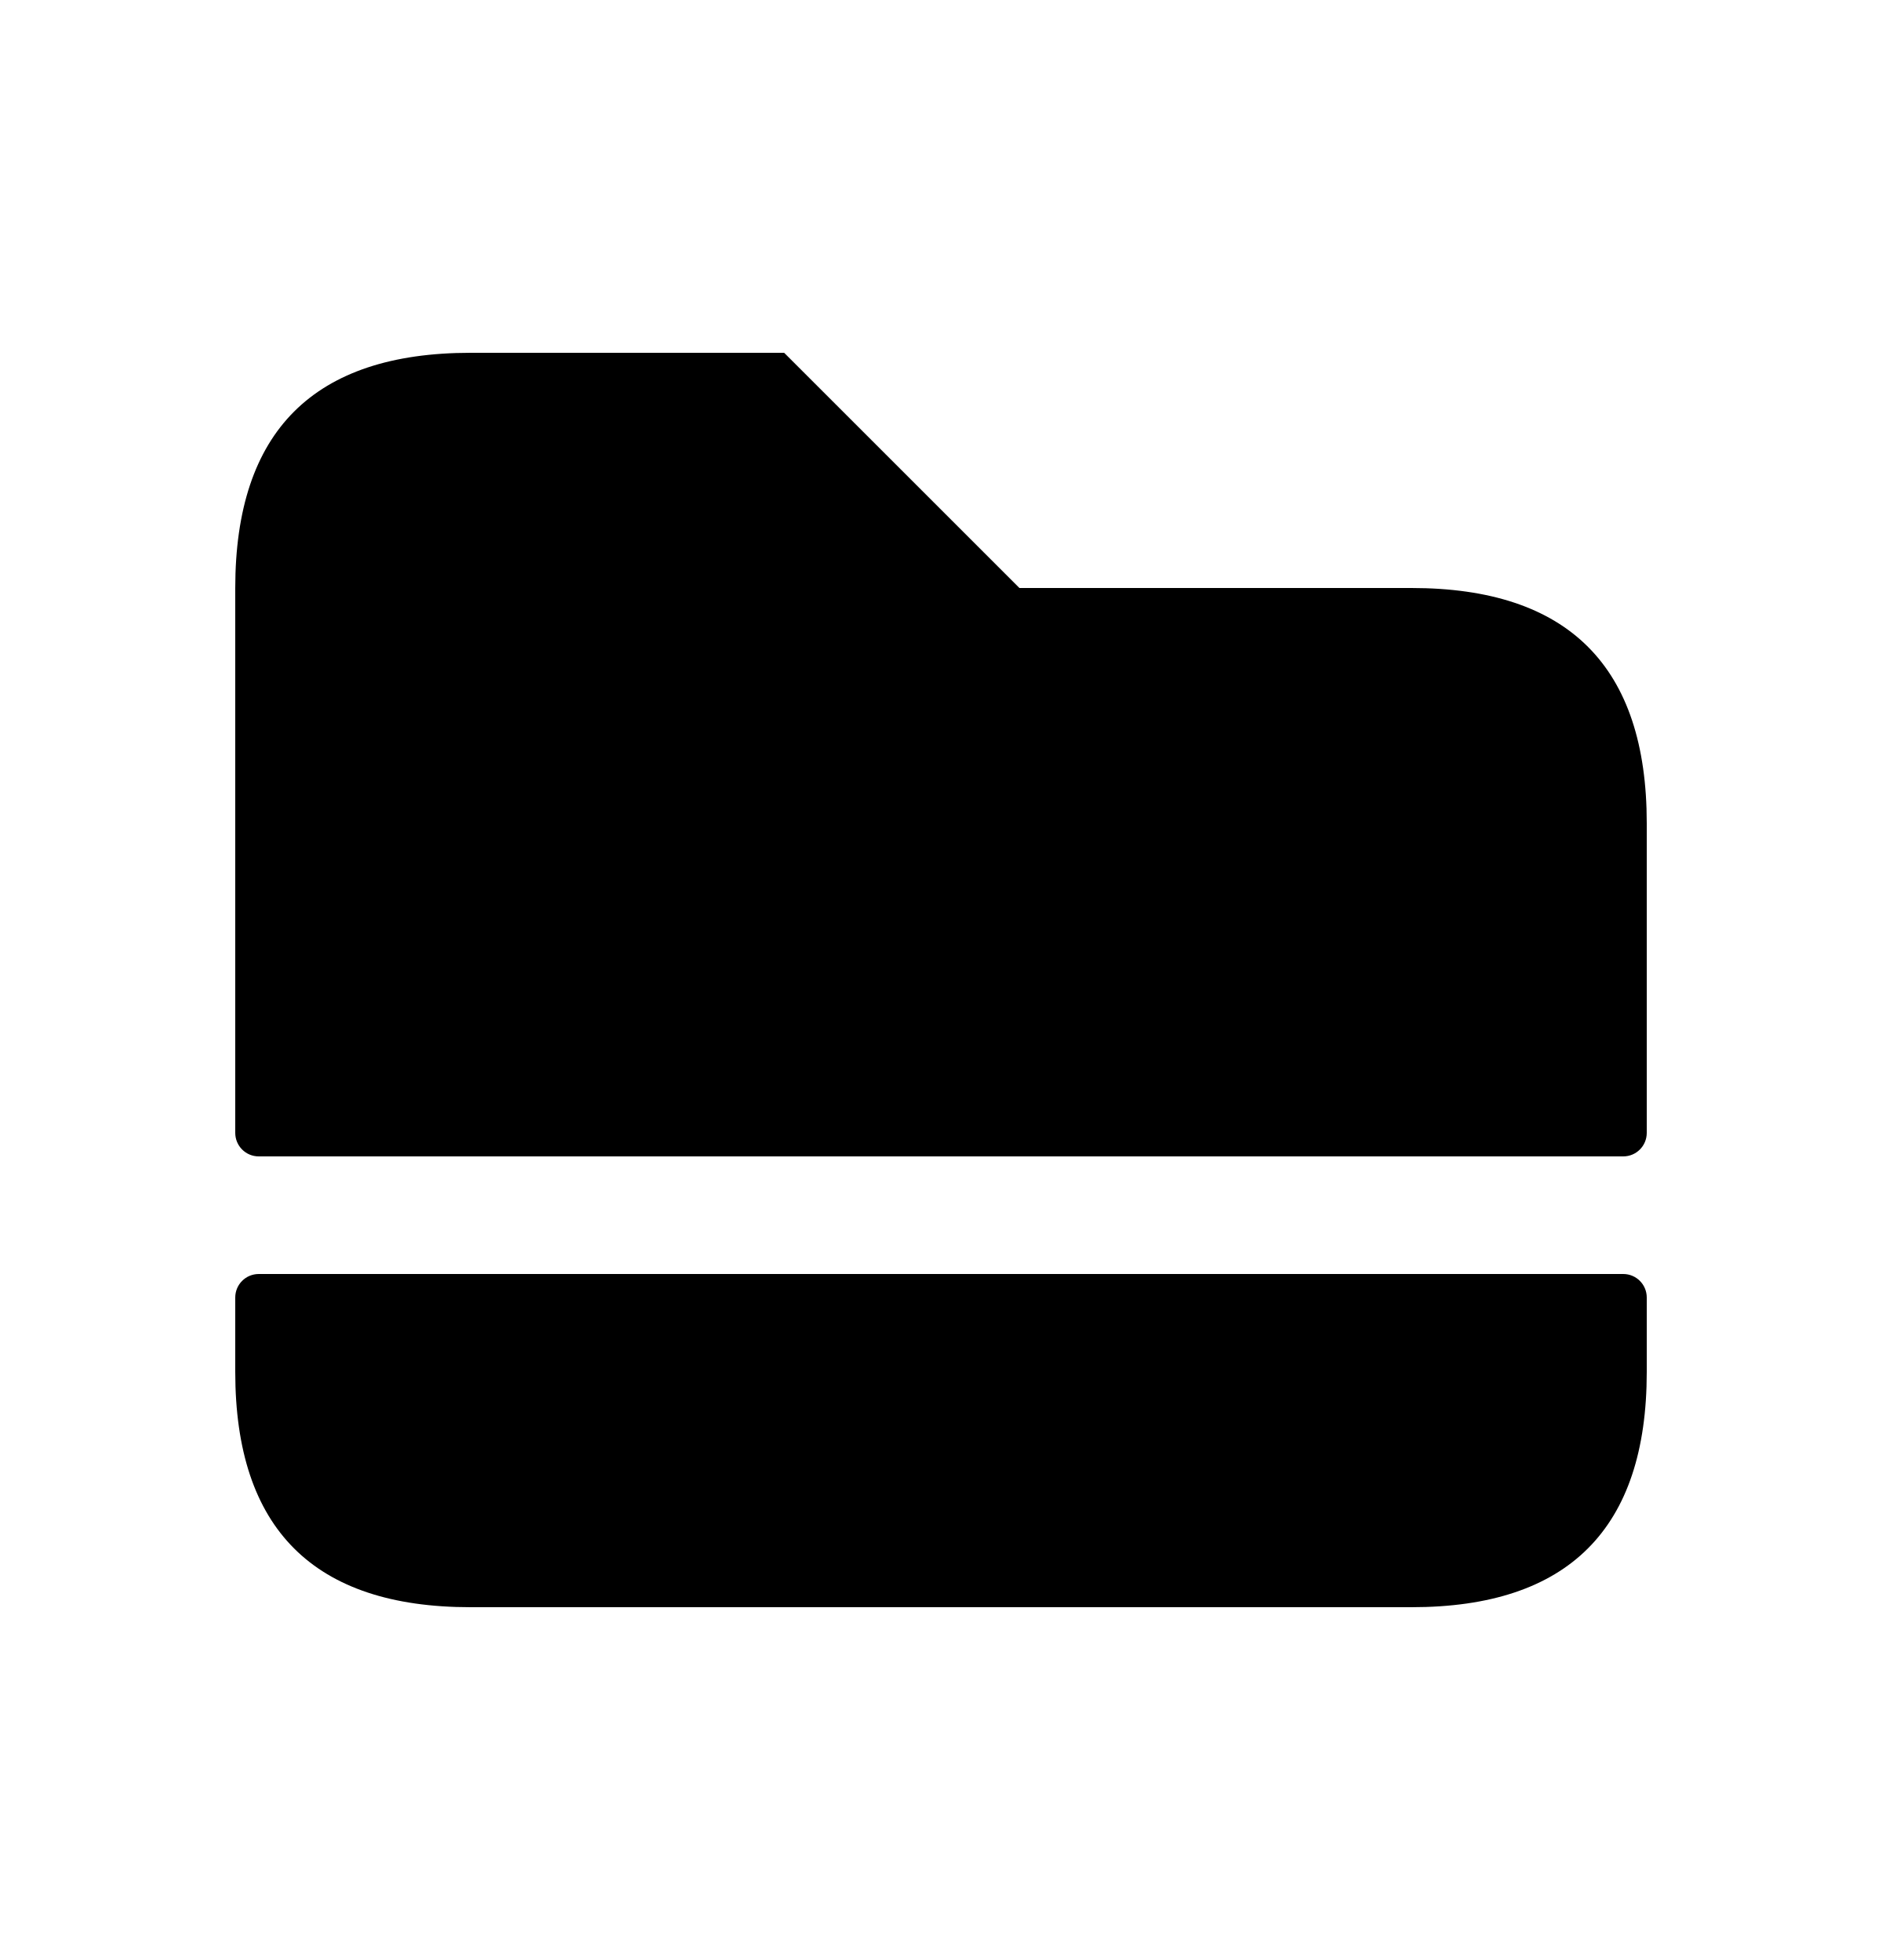
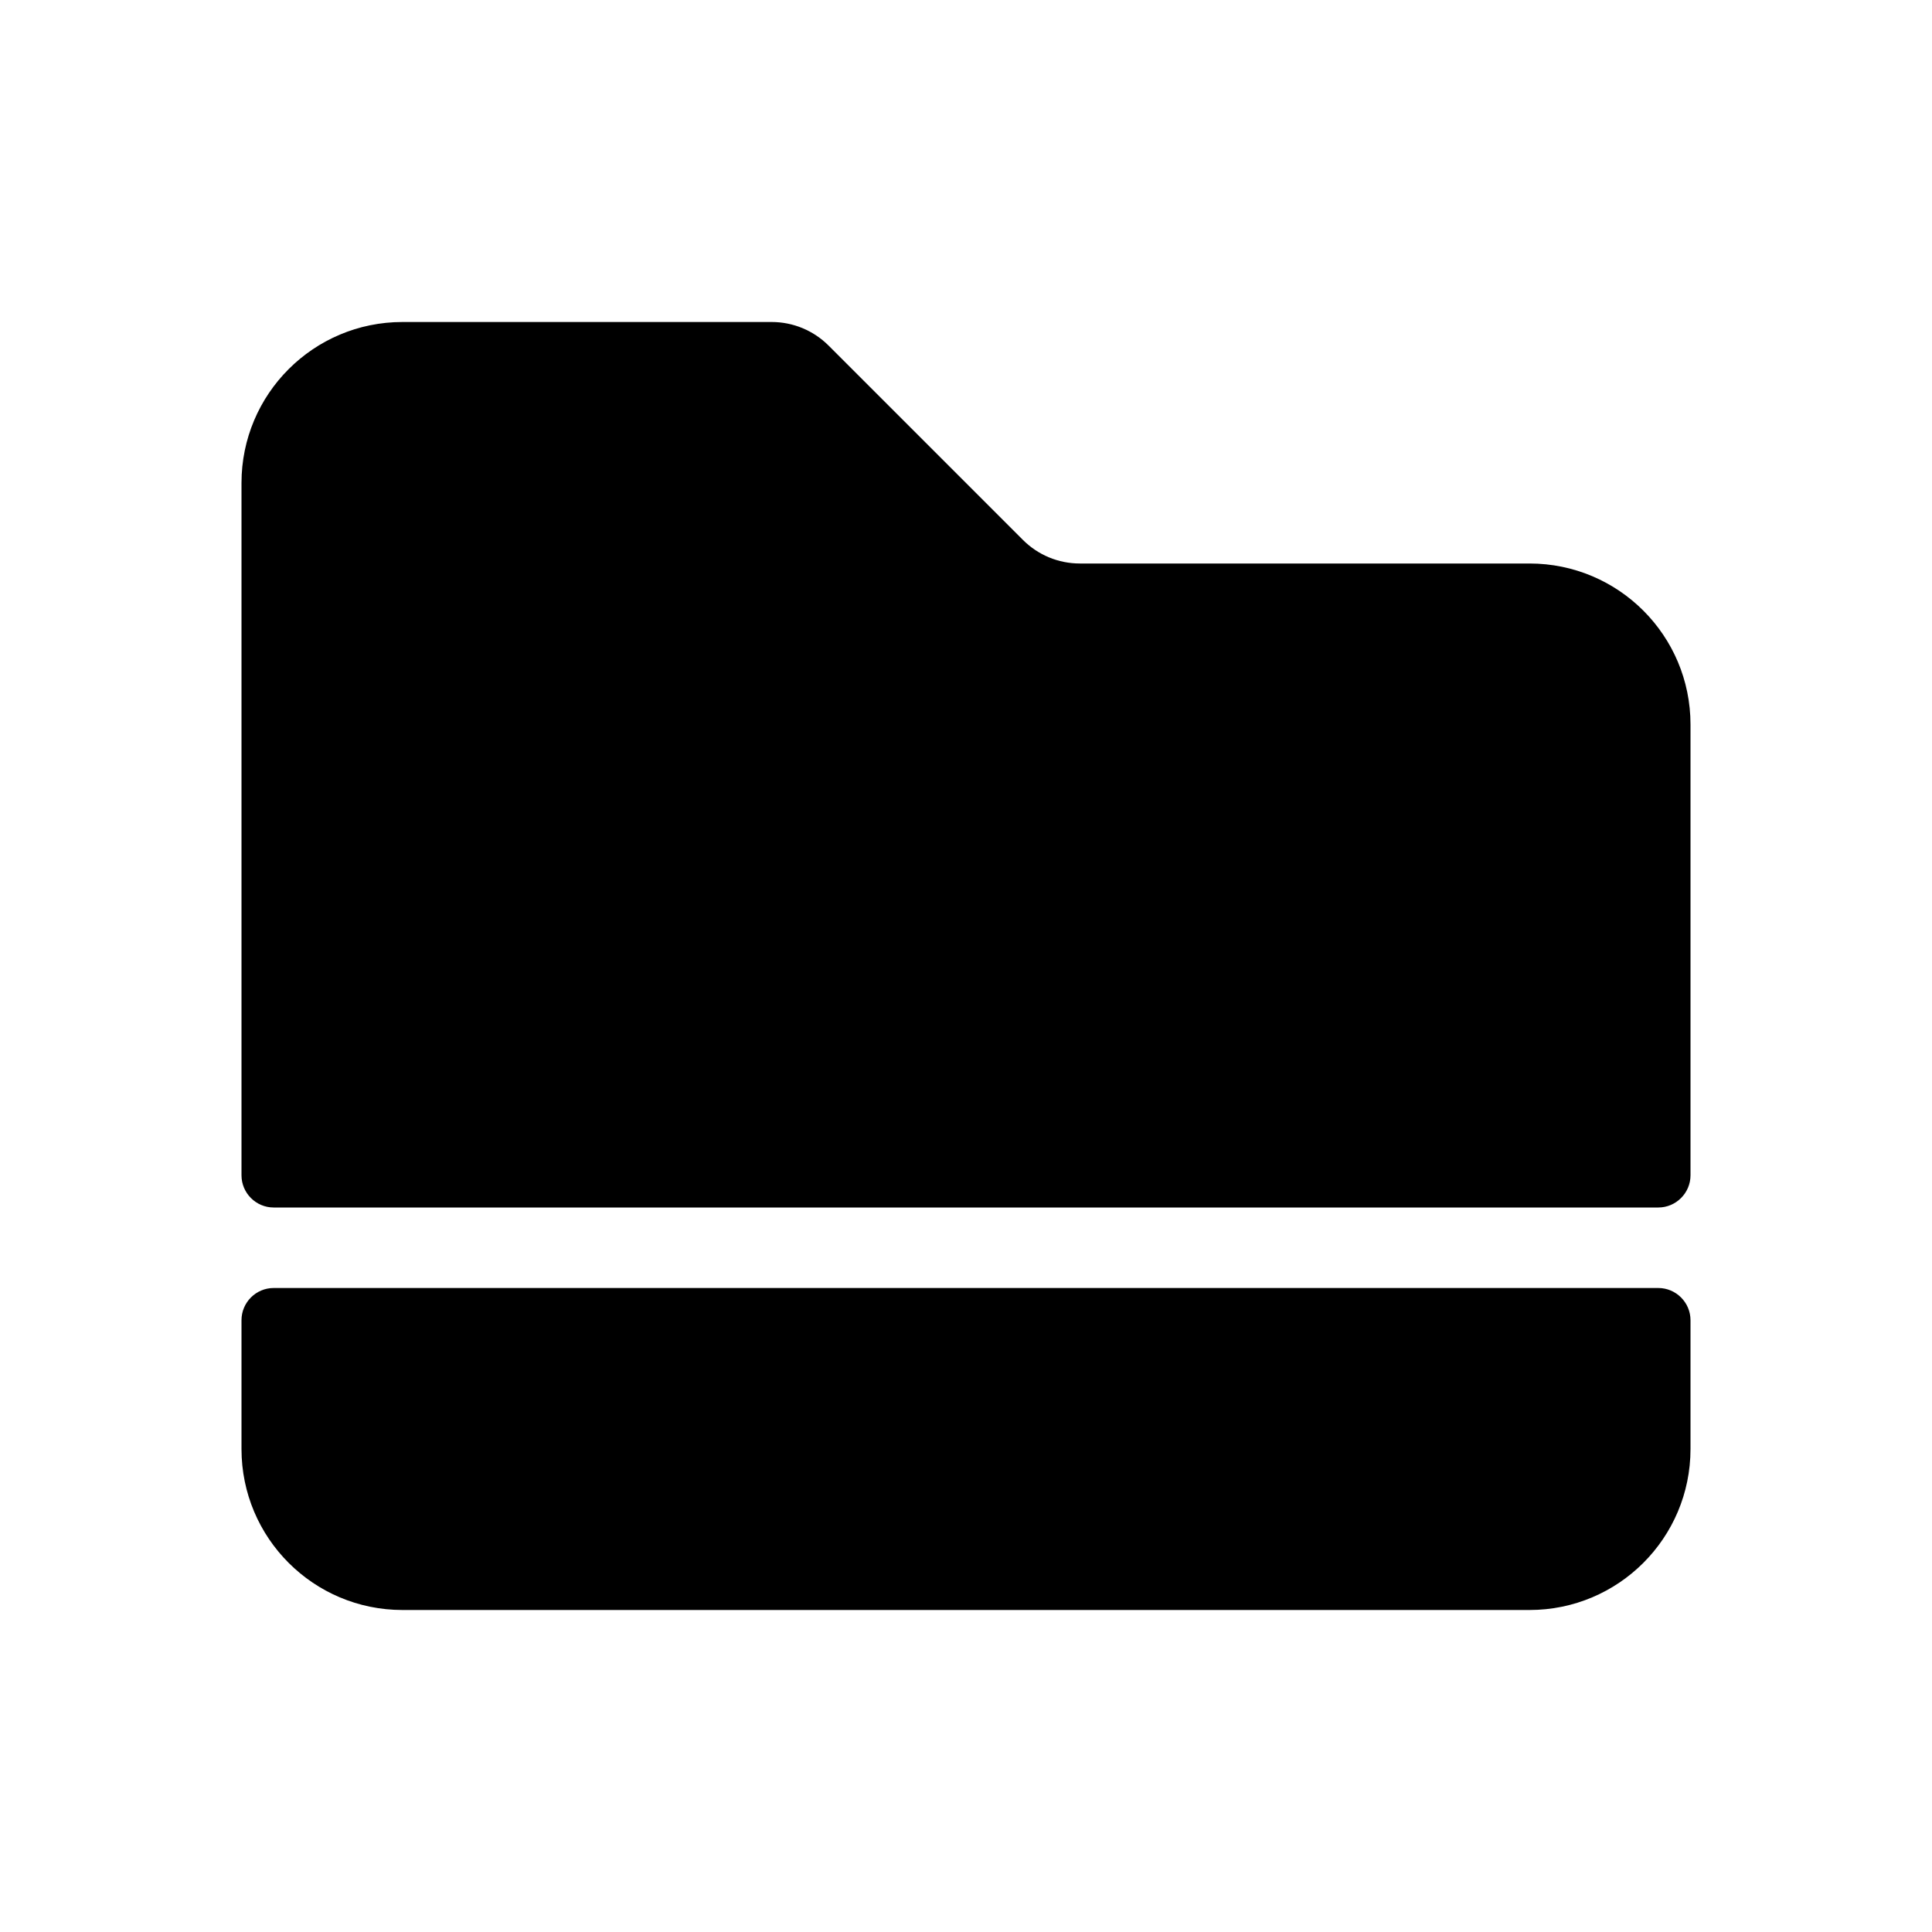
- <svg xmlns="http://www.w3.org/2000/svg" width="24" height="25" viewBox="0 0 24 25" fill="none">
-   <path d="M21 16.55V17.5C21 19.5 20 20.5 18 20.5H6C4 20.5 3 19.5 3 17.5V16.55C3 16.384 3.134 16.25 3.3 16.25H20.7C20.866 16.25 21 16.384 21 16.55ZM18 7.5H13L10 4.5H6C4 4.5 3 5.5 3 7.5V14.45C3 14.616 3.134 14.75 3.3 14.75H20.7C20.866 14.75 21 14.616 21 14.45V10.5C21 8.5 20 7.5 18 7.5Z" fill="currentColor" />
+ <svg xmlns="http://www.w3.org/2000/svg" width="24" height="24" viewBox="0 0 24 24" fill="none">
+   <path d="M20.6 16C20.82 16 21 16.18 21 16.4V18C21 19.105 20.105 20 19 20H5C3.895 20 3 19.105 3 18V16.4C3 16.18 3.179 16 3.4 16H20.6ZM9.586 4C9.851 4 10.105 4.105 10.293 4.293L12.707 6.707C12.895 6.895 13.149 7 13.414 7H19C20.105 7 21 7.895 21 9V14.6C21 14.82 20.82 15 20.6 15H3.4C3.179 15 3 14.82 3 14.6V6C3 4.895 3.895 4 5 4H9.586Z" fill="currentColor" />
</svg>
